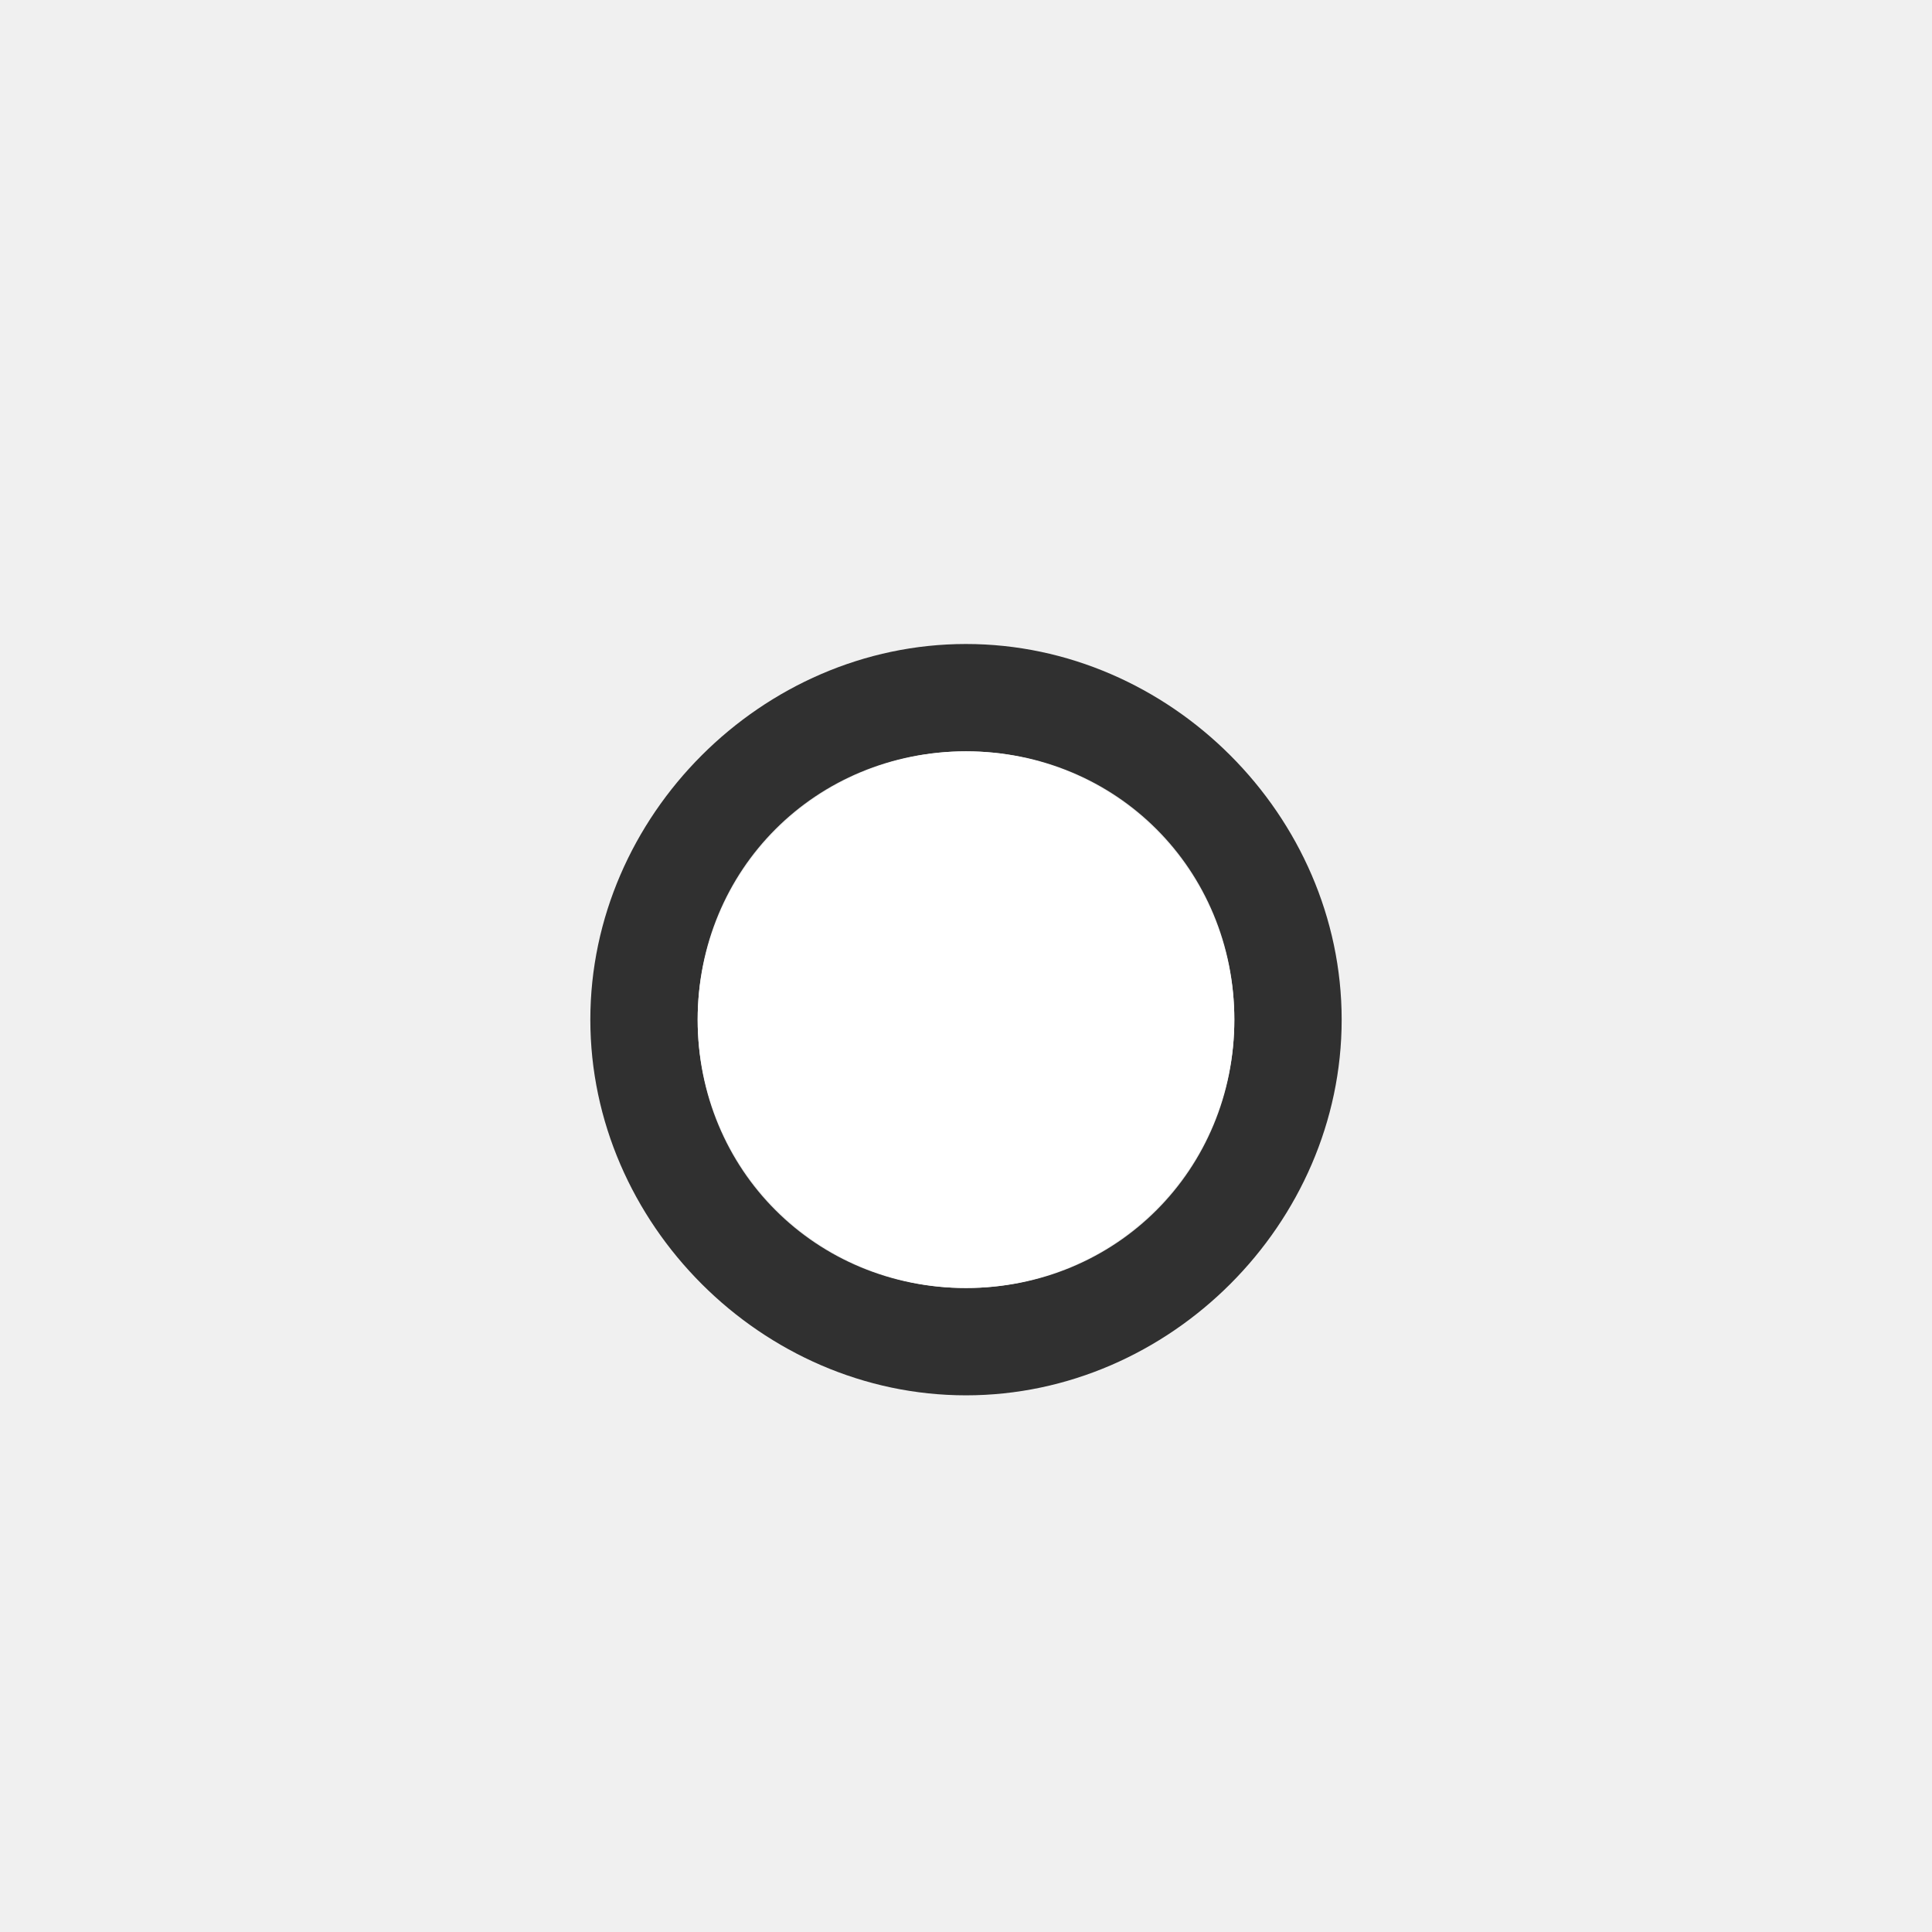
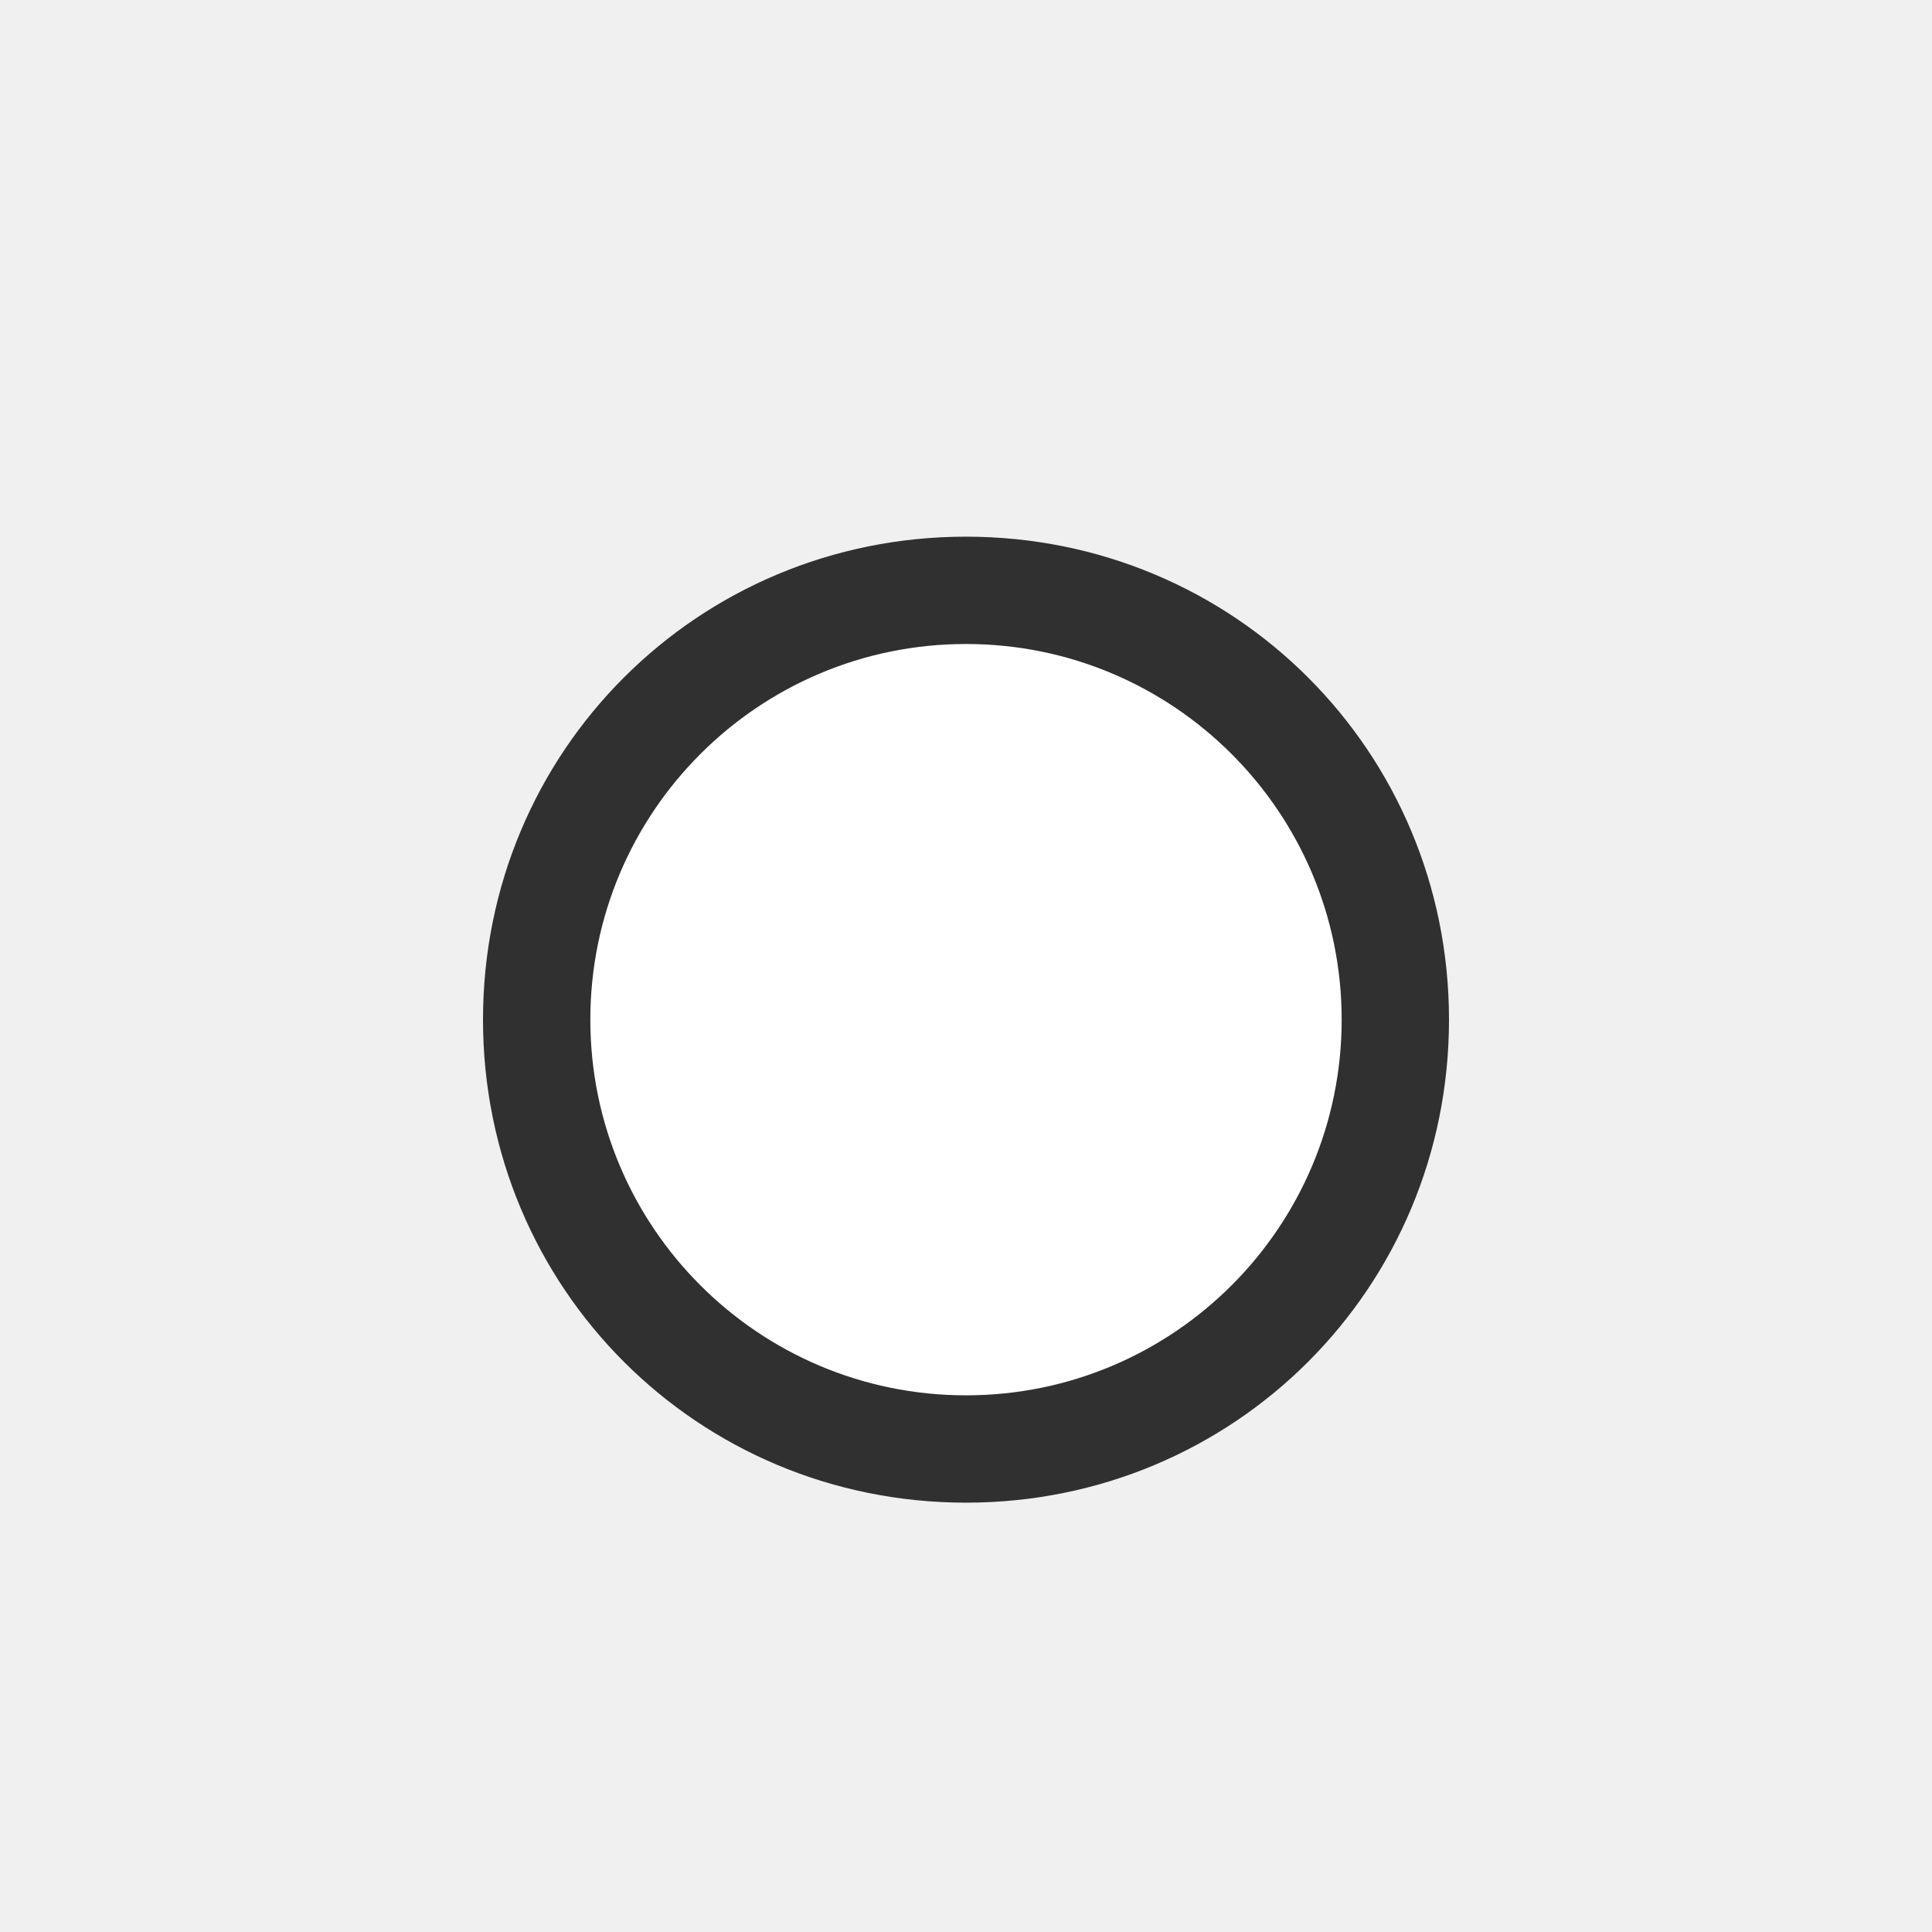
<svg xmlns="http://www.w3.org/2000/svg" version="1.1" id="svg6" x="0px" y="0px" viewBox="0 0 18 18" style="enable-background:new 0 0 18 18;" xml:space="preserve">
  <style type="text/css">
	.st0{fill:#303030;}
	.st1{fill:#FFFFFF;}
</style>
-   <path id="path4506" class="st0" d="M9,6C7.1,6,5.5,7.6,5.5,9.5S7.1,13,9,13s3.5-1.6,3.5-3.5  S10.9,6,9,6z M9,7c1.4,0,2.5,1.1,2.5,2.5S10.4,12,9,12s-2.5-1.1-2.5-2.5S7.6,7,9,7z" />
-   <circle id="circle4508" class="st1" cx="9" cy="9.5" r="2.5" />
+   <path id="path4506" class="st0" d="M9,5C6.5,5,4.5,7,4.5,9.5C4.5,12,6.5,14,9,14  c2.5,0,4.5-2,4.5-4.5S11.5,5,9,5z M9,6.3c1.8,0,3.2,1.4,3.2,3.2s-1.4,3.2-3.2,3.2c-1.8,0-3.2-1.4-3.2-3.2C5.8,7.7,7.2,6.3,9,6.3z" />
+   <ellipse id="circle4508" class="st1" cx="9" cy="9.5" rx="3.5" ry="3.5" />
</svg>
